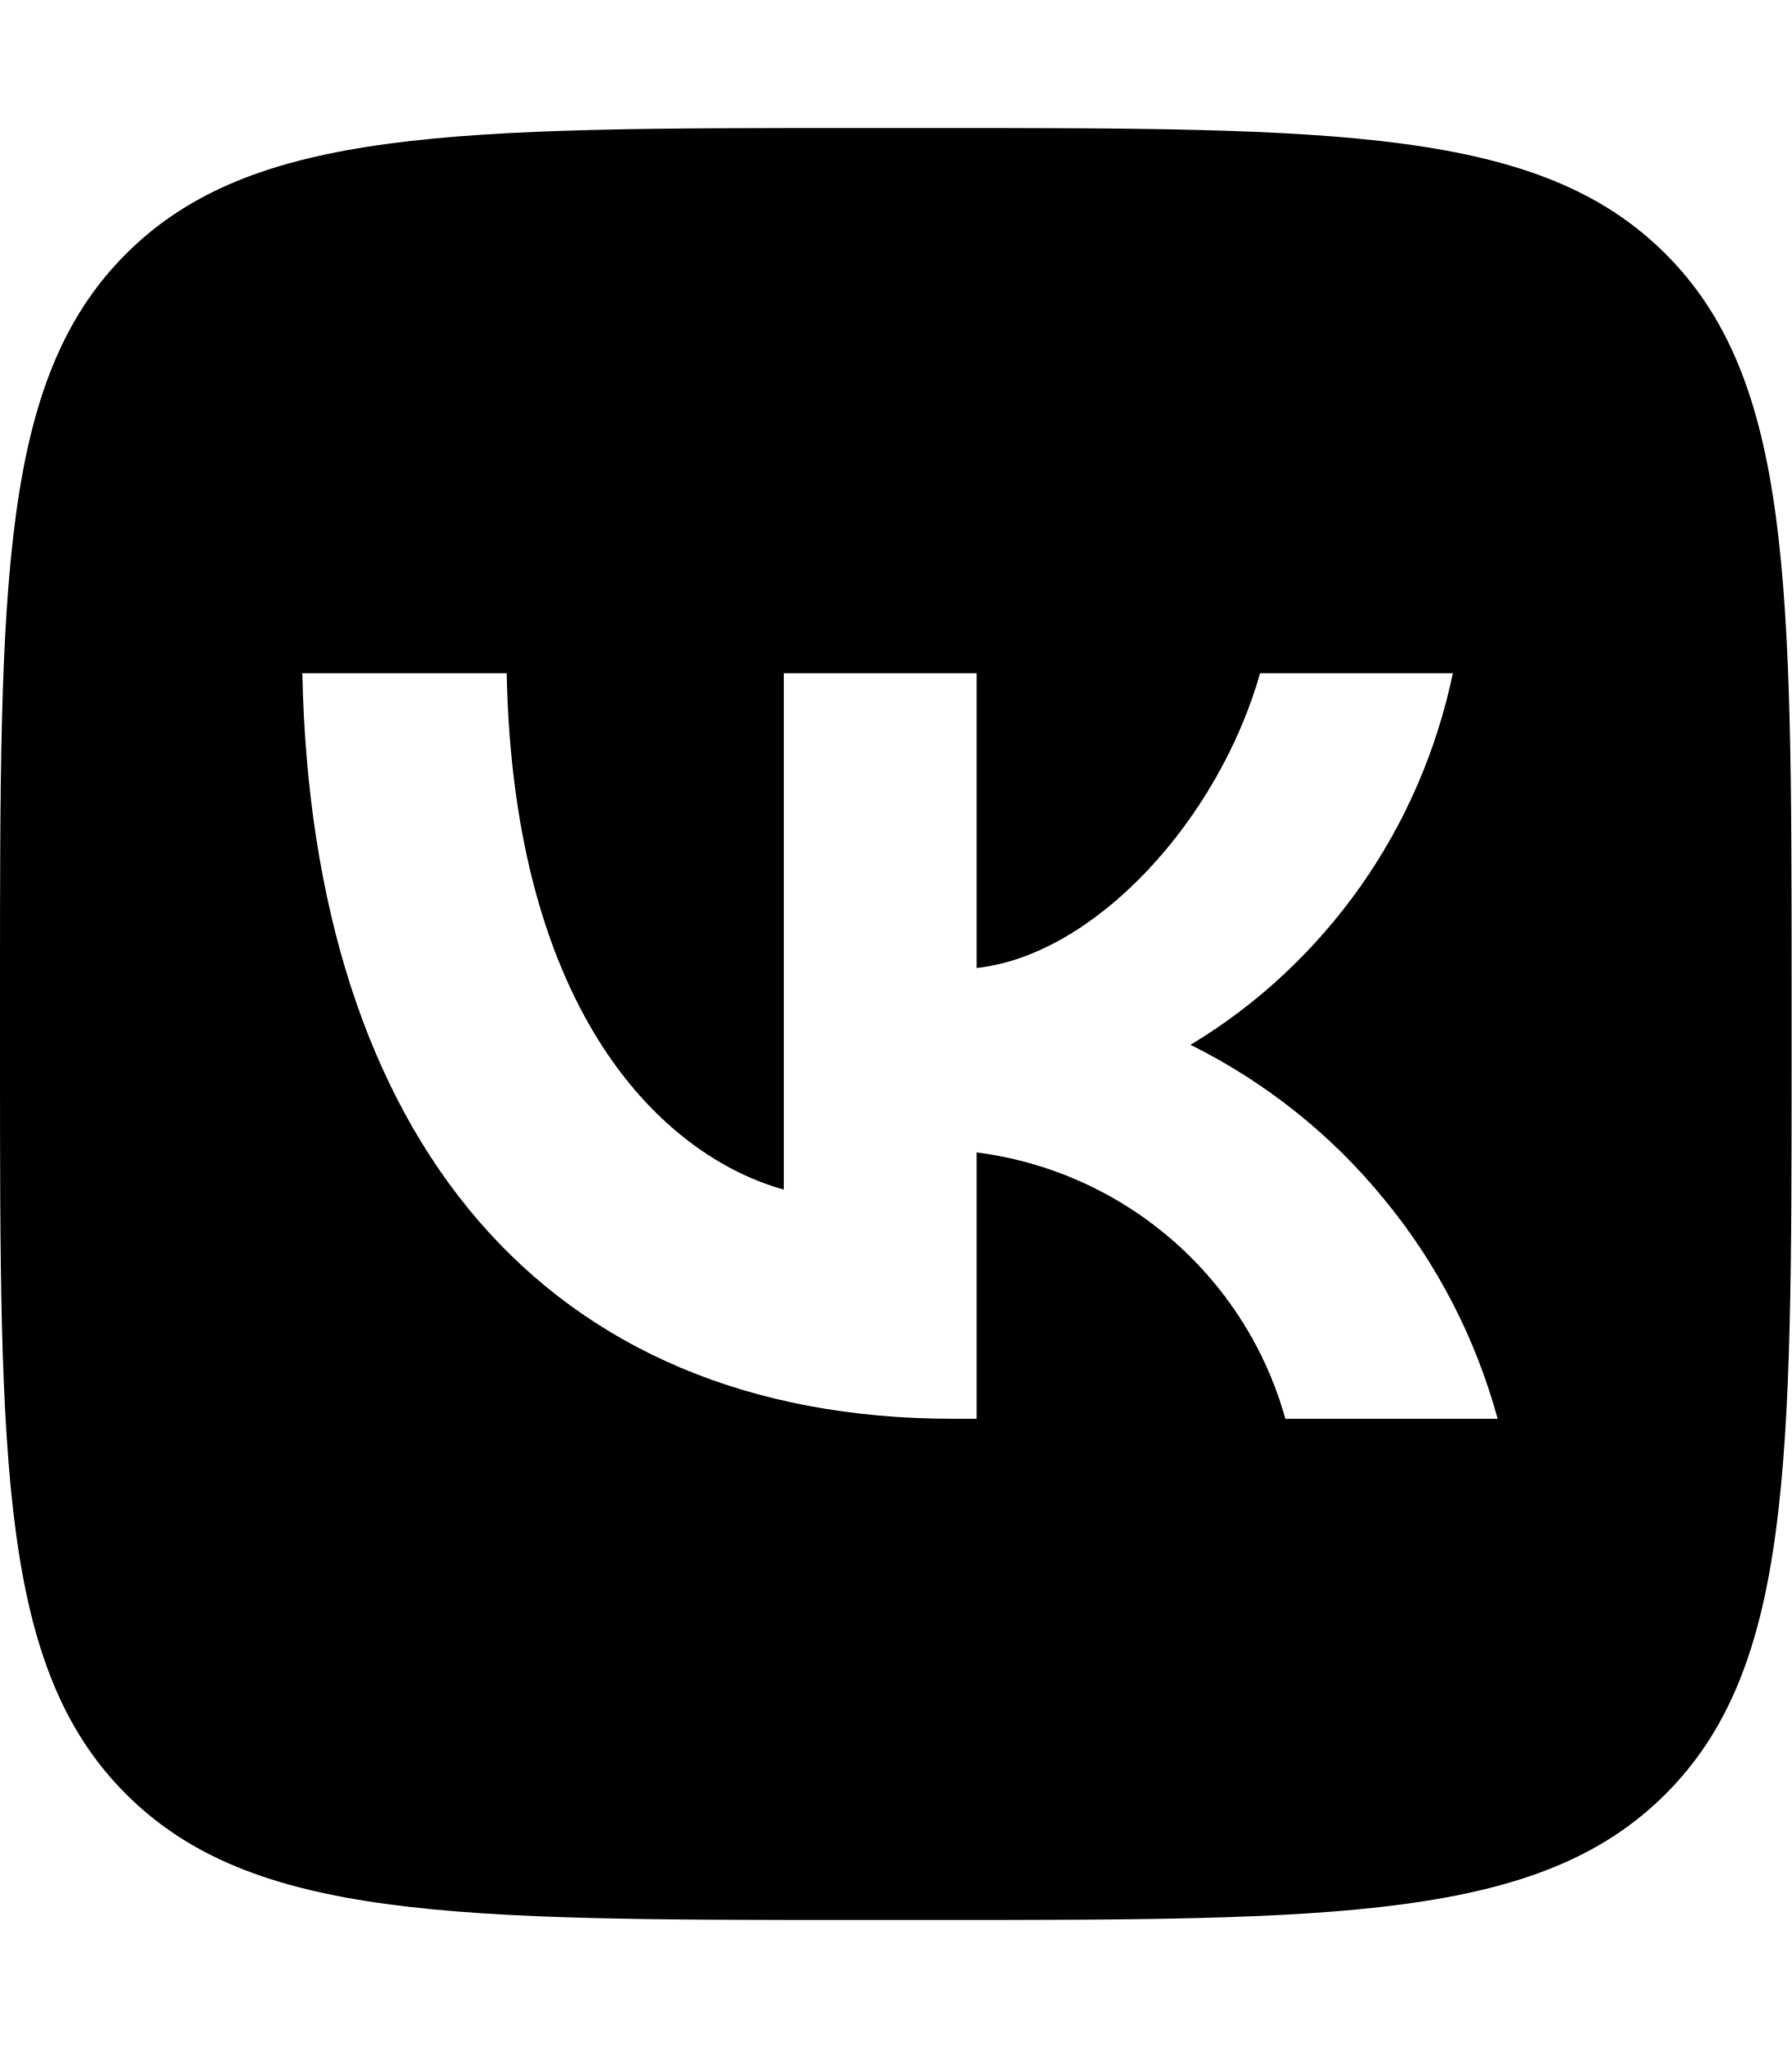
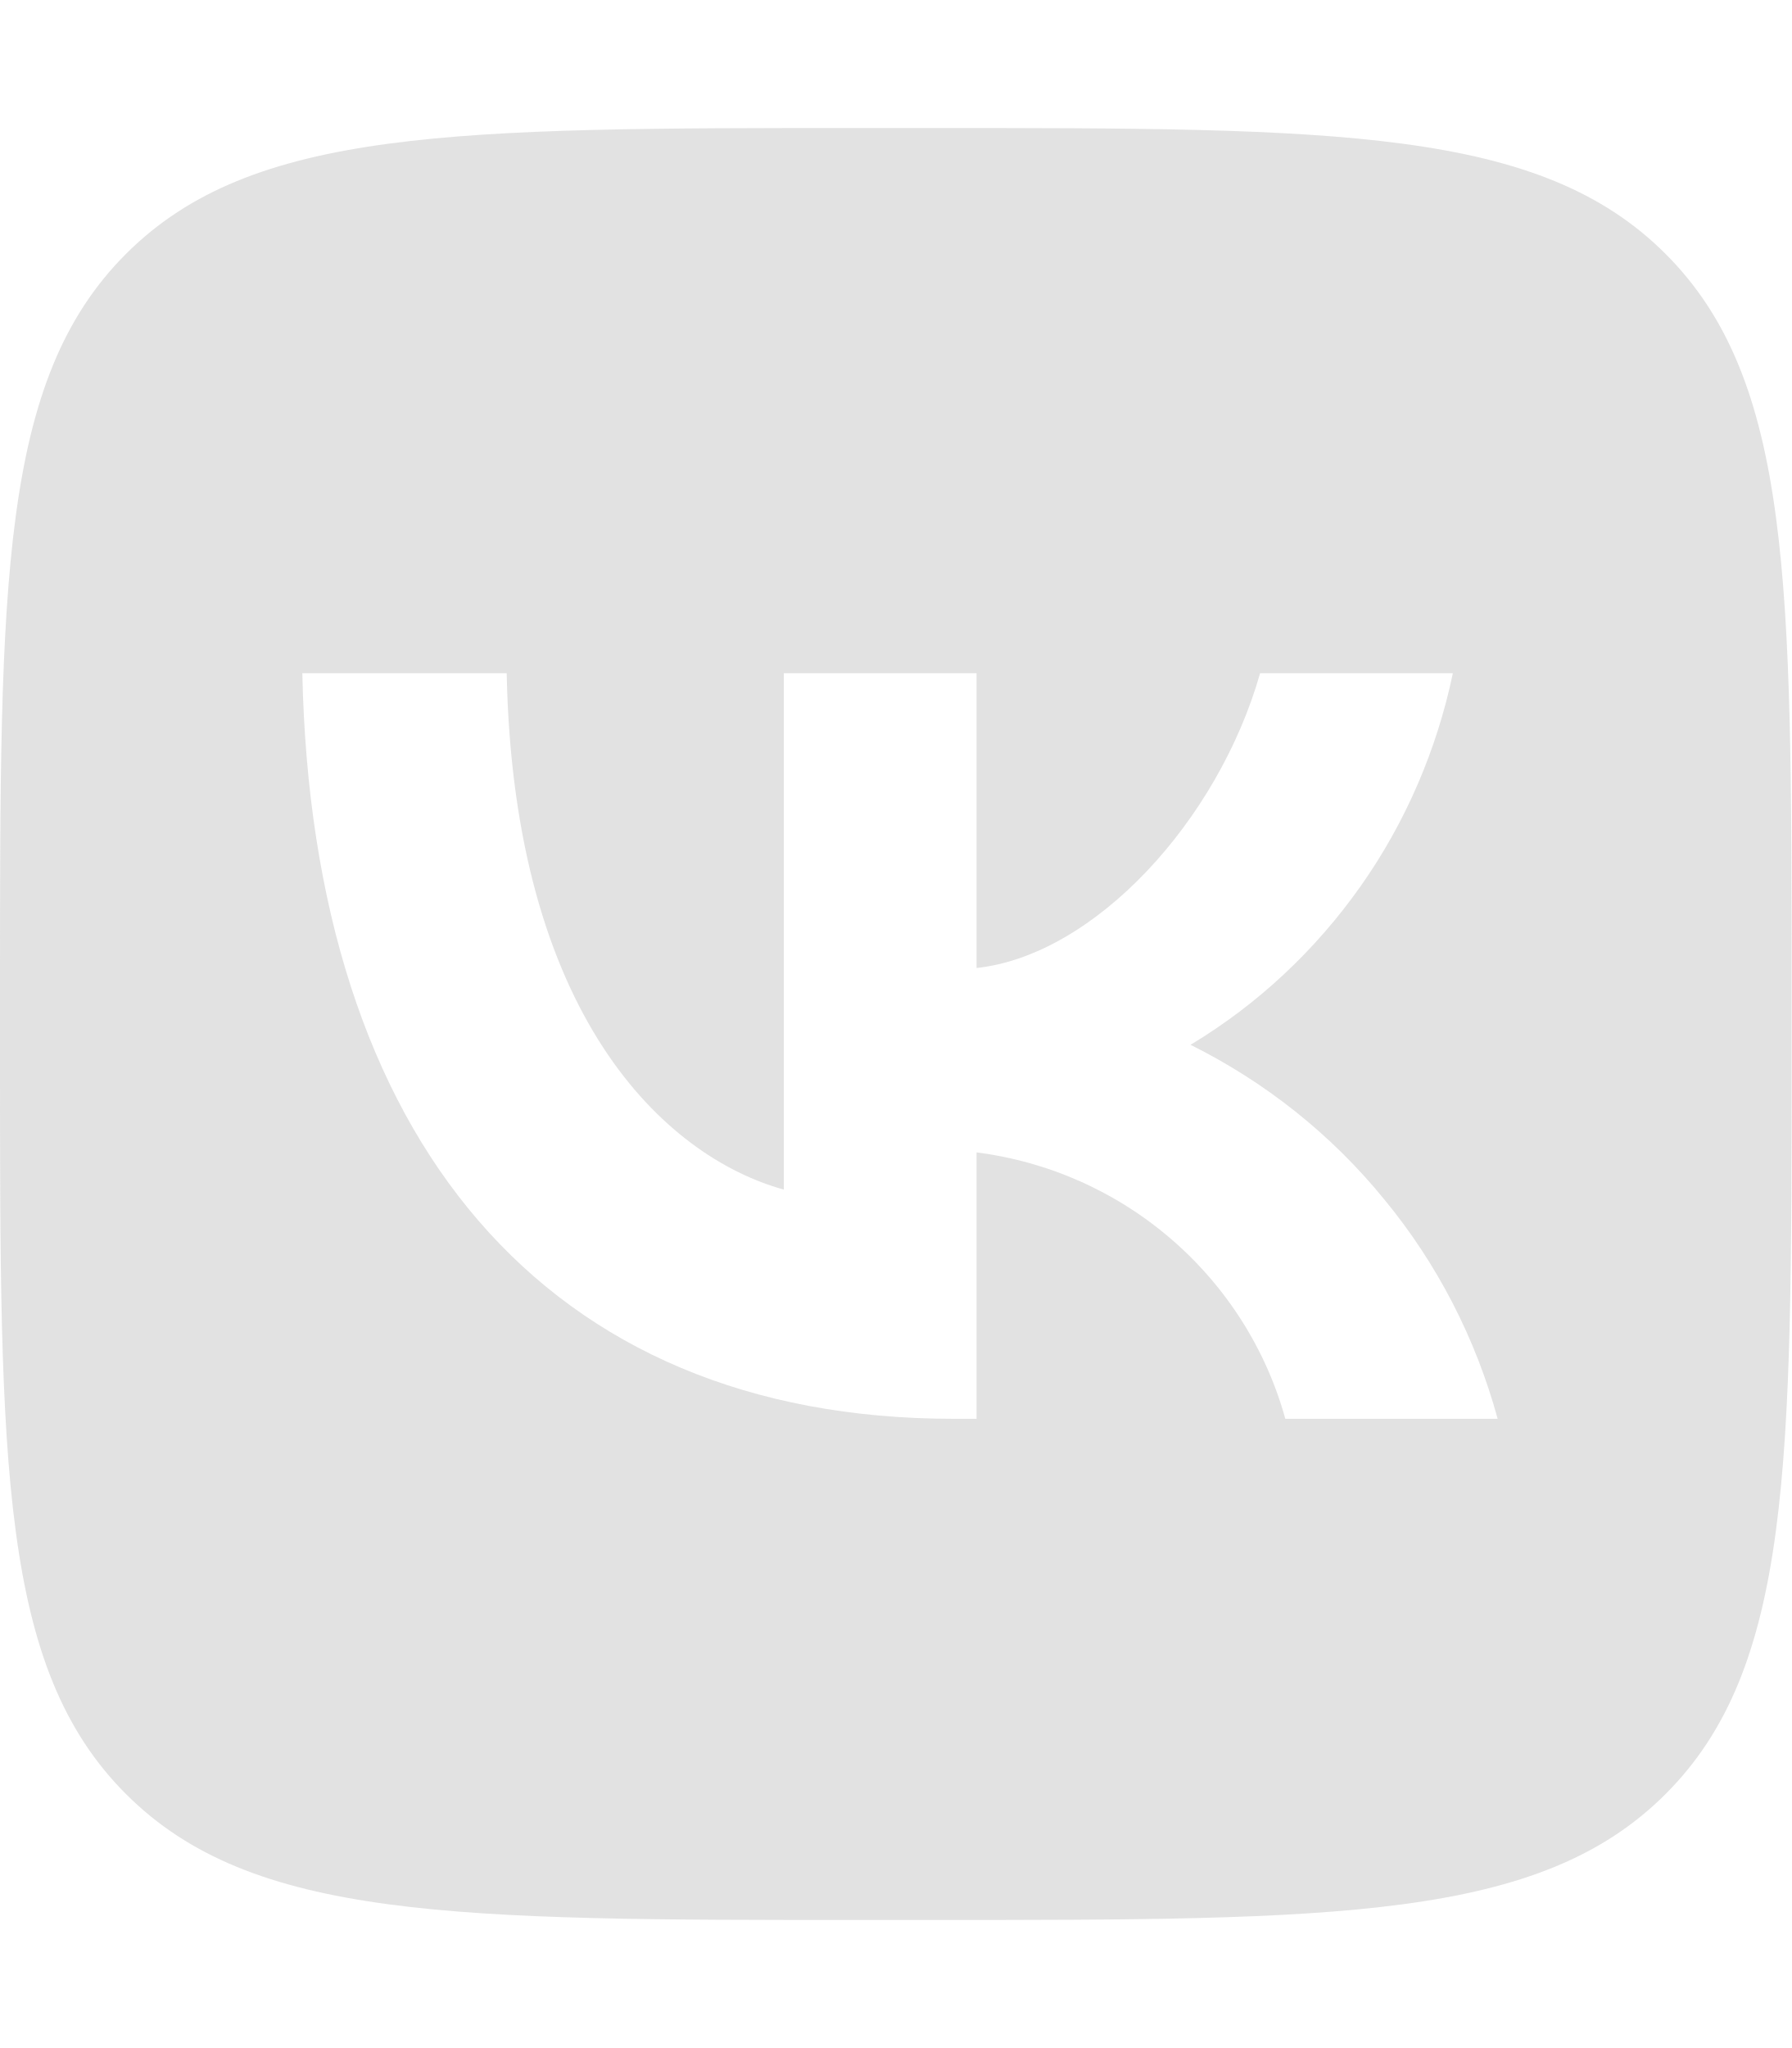
<svg xmlns="http://www.w3.org/2000/svg" aria-hidden="true" focusable="false" data-prefix="fab" data-icon="vk" class="svg-inline--fa fa-vk" role="img" viewBox="0 0 448 512">
-   <path fill="currentColor" d="M31.49 63.49C0 94.98 0 145.7 0 247V264.1C0 366.3 0 417 31.49 448.5C62.98 480 113.7 480 215 480H232.1C334.3 480 385 480 416.5 448.5C448 417 448 366.3 448 264.1V247C448 145.7 448 94.98 416.5 63.49C385 32 334.3 32 232.1 32H215C113.7 32 62.98 32 31.49 63.49zM75.6 168.3H126.7C128.4 253.8 166.1 289.1 196 297.4V168.3H244.2V242C273.7 238.8 304.6 205.2 315.1 168.3H363.3C359.3 187.4 351.5 205.6 340.2 221.6C328.9 237.6 314.5 251.1 297.7 261.2C316.4 270.5 332.9 283.6 346.1 299.8C359.4 315.9 369 334.6 374.5 354.7H321.4C316.6 337.3 306.6 321.6 292.9 309.8C279.1 297.9 262.2 290.4 244.2 288.1V354.7H238.4C136.3 354.7 78.03 284.7 75.6 168.3z" />
+   <path fill="#d5d5d5b3" d="M31.49 63.49C0 94.98 0 145.7 0 247V264.1C0 366.3 0 417 31.49 448.5C62.98 480 113.7 480 215 480H232.1C334.3 480 385 480 416.5 448.5C448 417 448 366.3 448 264.1V247C448 145.7 448 94.98 416.5 63.49C385 32 334.3 32 232.1 32H215C113.7 32 62.98 32 31.49 63.49zM75.6 168.3H126.7C128.4 253.8 166.1 289.1 196 297.4V168.3H244.2V242C273.7 238.8 304.6 205.2 315.1 168.3H363.3C359.3 187.4 351.5 205.6 340.2 221.6C328.9 237.6 314.5 251.1 297.7 261.2C316.4 270.5 332.9 283.6 346.1 299.8C359.4 315.9 369 334.6 374.5 354.7H321.4C316.6 337.3 306.6 321.6 292.9 309.8C279.1 297.9 262.2 290.4 244.2 288.1V354.7H238.4C136.3 354.7 78.03 284.7 75.6 168.3z" />
</svg>
